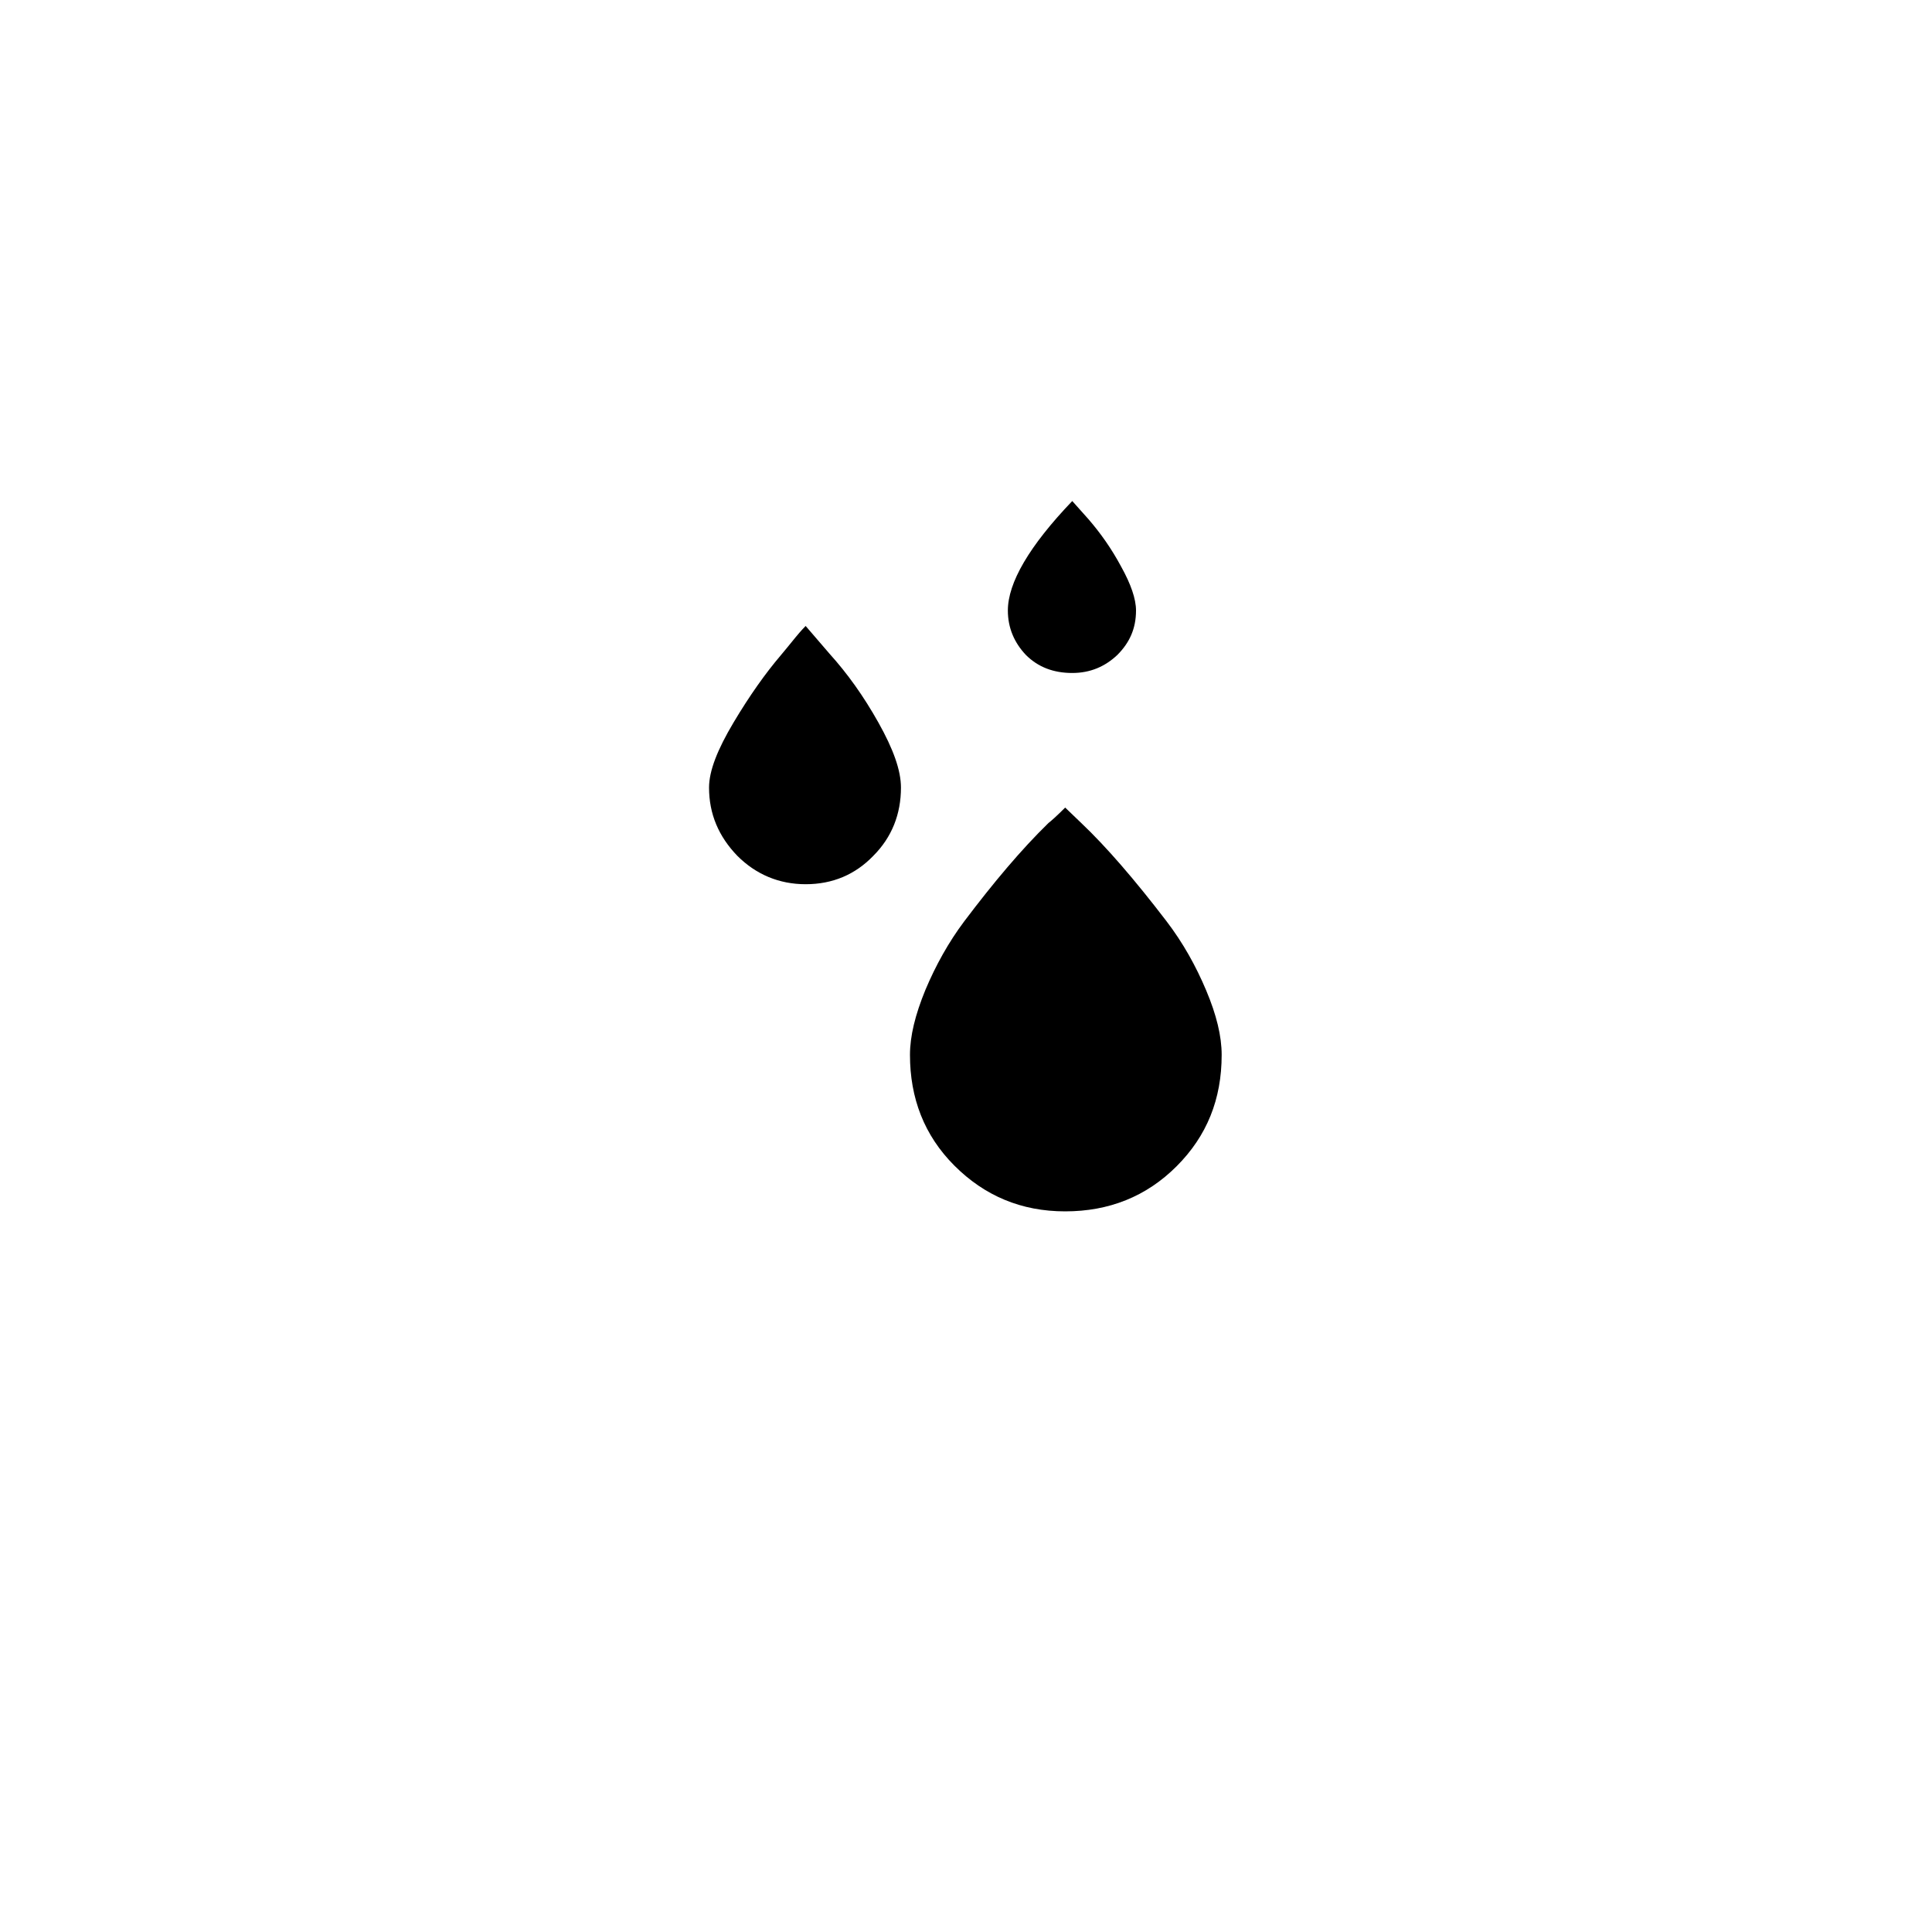
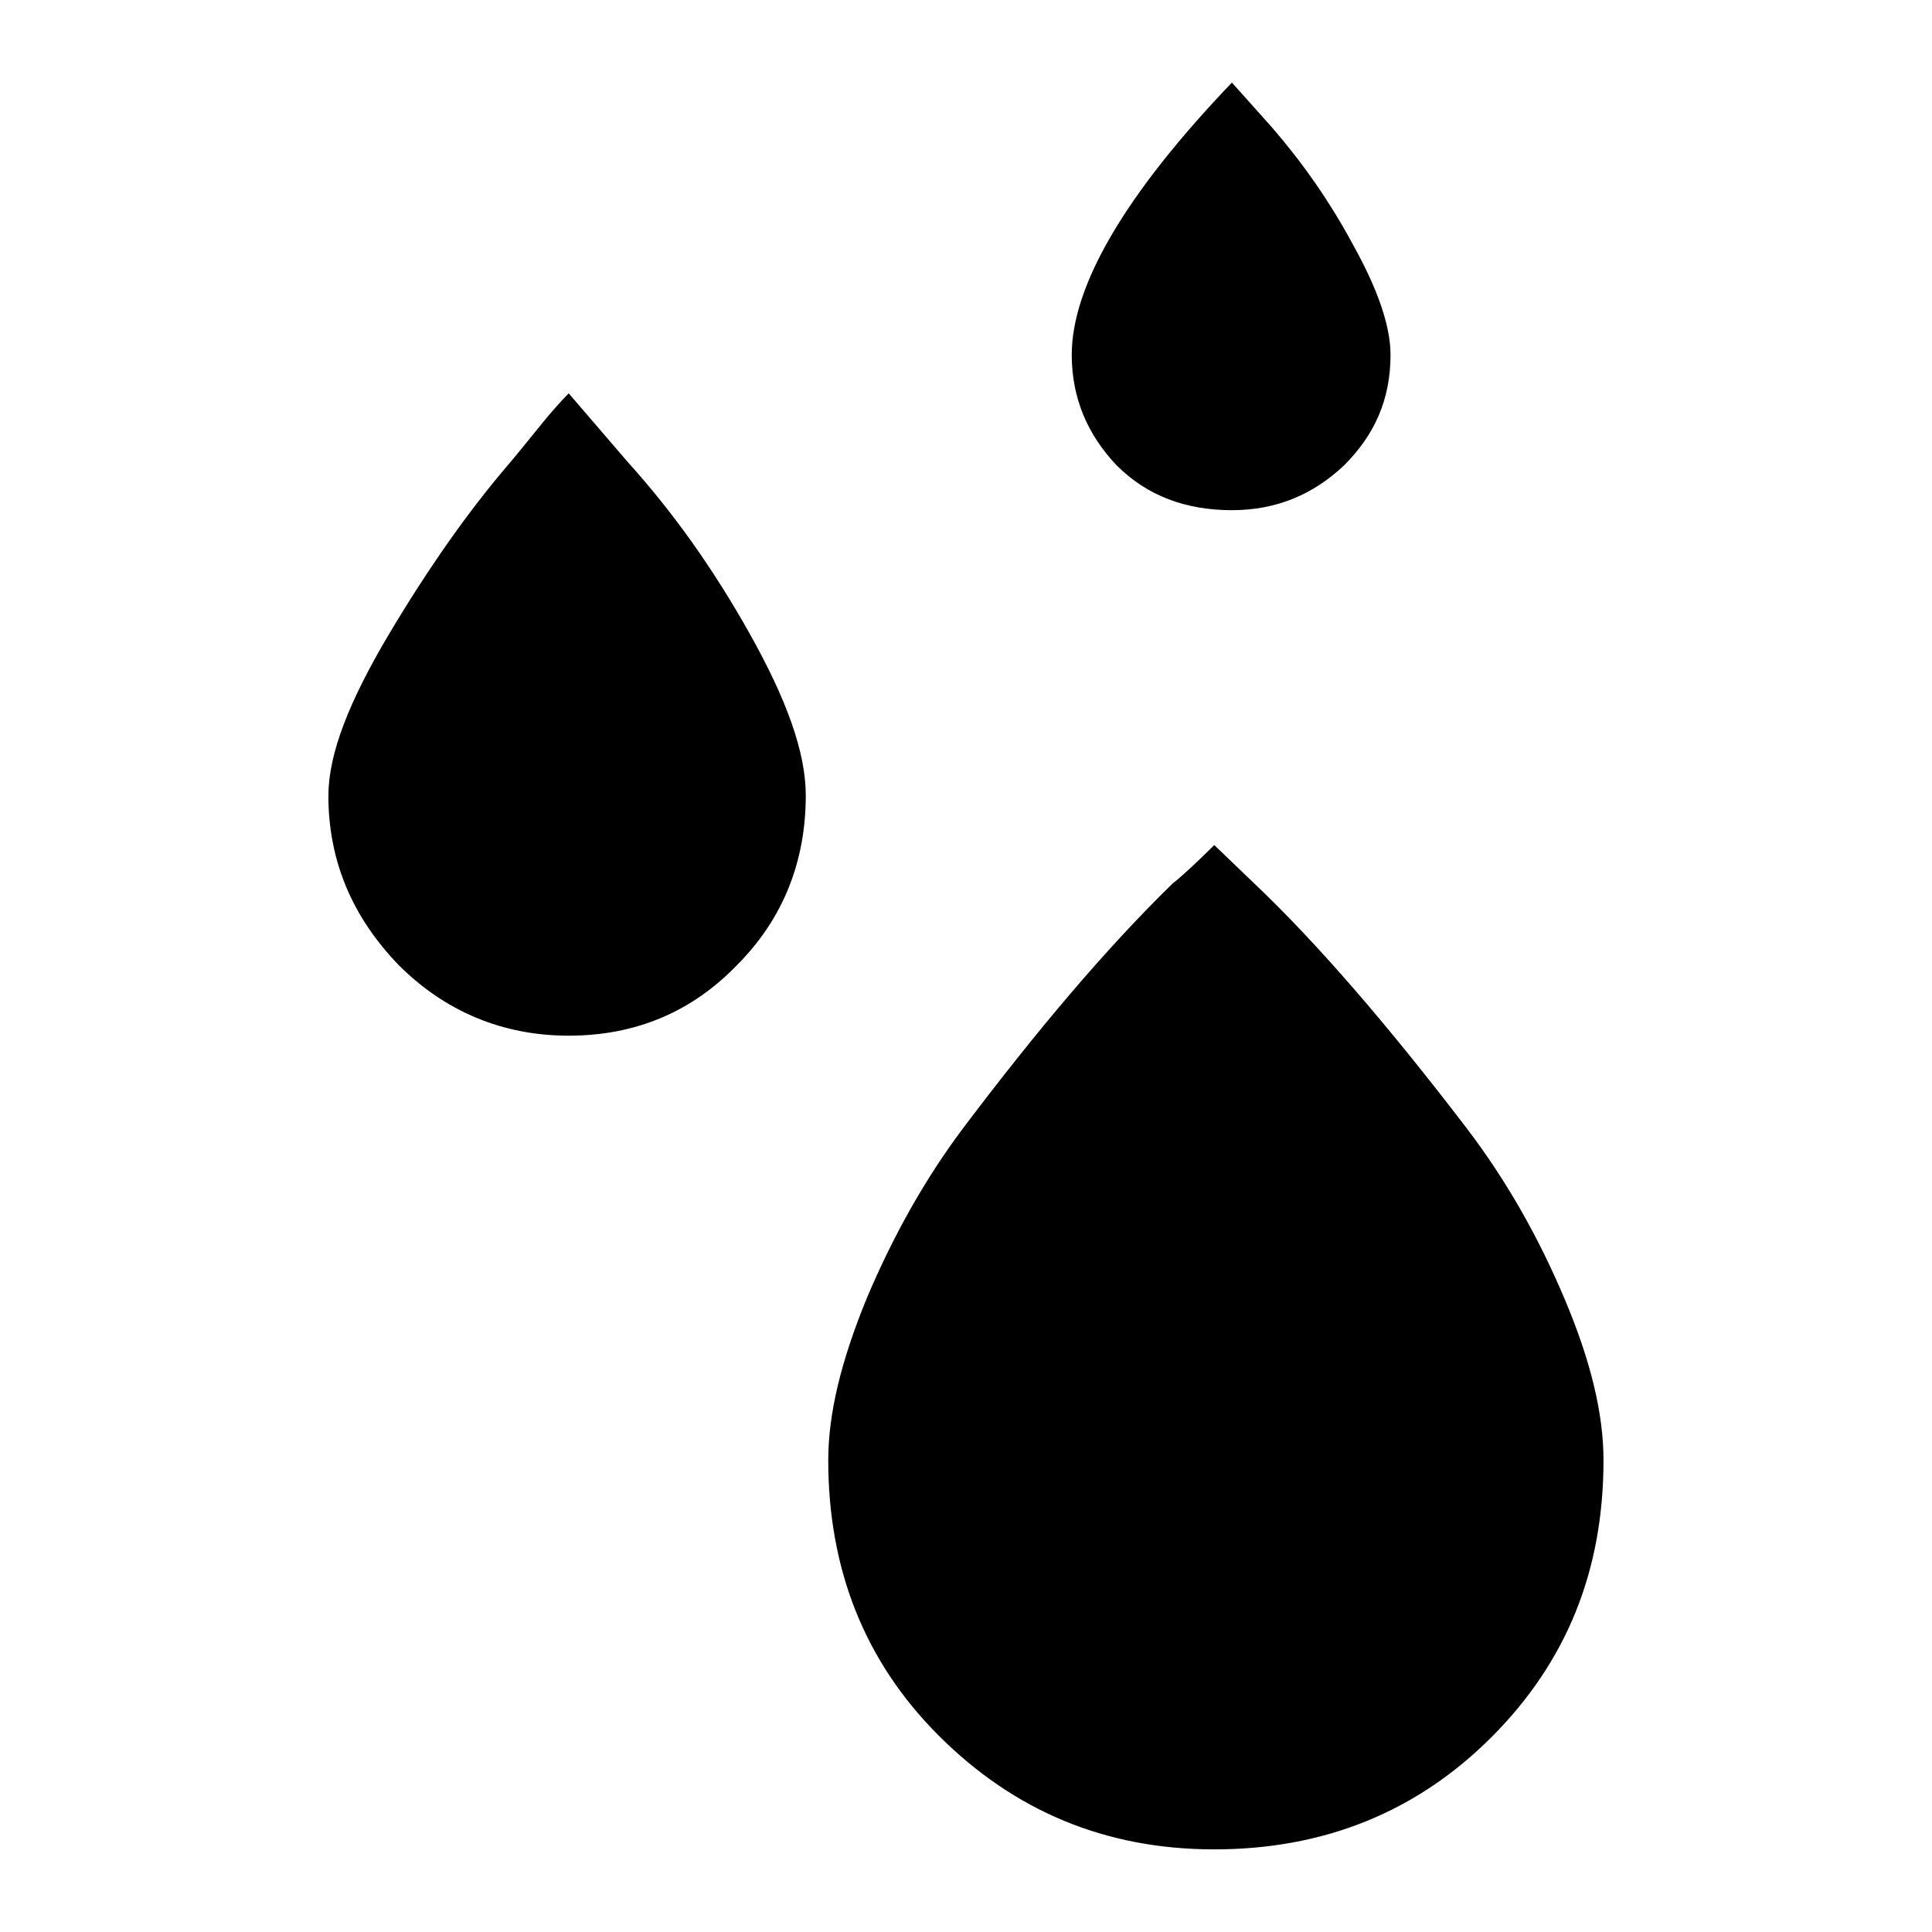
<svg xmlns="http://www.w3.org/2000/svg" version="1.1" id="Layer_1" x="0px" y="0px" viewBox="0 0 30 30" style="enable-background:new 0 0 30 30;" xml:space="preserve">
-   <path d="M11.01,12.23c0-0.26,0.13-0.59,0.38-1.01c0.25-0.42,0.5-0.77,0.73-1.04c0.06-0.07,0.14-0.17,0.23-0.28s0.15-0.17,0.16-0.18  l0.37,0.43c0.28,0.31,0.53,0.66,0.76,1.07c0.23,0.41,0.35,0.74,0.35,1.01c0,0.41-0.14,0.77-0.43,1.06  c-0.28,0.29-0.63,0.44-1.05,0.44c-0.41,0-0.77-0.15-1.06-0.44C11.16,12.99,11.01,12.64,11.01,12.23z M14.13,16.38  c0-0.29,0.08-0.62,0.24-1.01c0.16-0.38,0.36-0.74,0.6-1.06c0.46-0.61,0.89-1.12,1.31-1.53c0.04-0.03,0.13-0.11,0.26-0.24l0.25,0.24  c0.39,0.37,0.83,0.88,1.32,1.52c0.26,0.34,0.46,0.7,0.62,1.08s0.24,0.71,0.24,1c0,0.69-0.23,1.26-0.7,1.73  c-0.47,0.47-1.05,0.7-1.73,0.7c-0.68,0-1.25-0.24-1.72-0.71S14.13,17.05,14.13,16.38z M15.65,9.48c0-0.43,0.33-1,1-1.7l0.25,0.28  c0.19,0.22,0.36,0.46,0.51,0.74c0.15,0.27,0.23,0.5,0.23,0.68c0,0.28-0.1,0.5-0.29,0.69c-0.19,0.18-0.42,0.28-0.7,0.28  c-0.29,0-0.53-0.09-0.72-0.28C15.75,9.98,15.65,9.75,15.65,9.48z" />
+   <defs id="defs1" />
+   <path d="m 5.1,12.351 c 0,-0.647 0.323,-1.468 0.945,-2.512 C 6.667,8.794 7.289,7.923 7.861,7.252 8.011,7.078 8.21,6.829 8.433,6.555 8.657,6.282 8.806,6.133 8.831,6.108 l 0.92,1.07 c 0.696,0.771 1.318,1.642 1.89,2.661 0.572,1.02 0.871,1.841 0.871,2.512 0,1.02 -0.348,1.915 -1.07,2.637 -0.696,0.721 -1.567,1.094 -2.612,1.094 -1.02,0 -1.915,-0.373 -2.637,-1.094 -0.721,-0.746 -1.094,-1.617 -1.094,-2.637 z m 7.761,10.323 c 0,-0.721 0.199,-1.542 0.597,-2.512 0.398,-0.945 0.895,-1.841 1.492,-2.637 1.144,-1.517 2.214,-2.786 3.258,-3.806 0.099,-0.075 0.323,-0.274 0.647,-0.597 l 0.622,0.597 c 0.97,0.92 2.065,2.189 3.283,3.781 0.647,0.846 1.144,1.741 1.542,2.686 0.398,0.945 0.597,1.766 0.597,2.487 0,1.716 -0.572,3.134 -1.741,4.303 -1.169,1.169 -2.612,1.741 -4.303,1.741 -1.691,0 -3.109,-0.597 -4.278,-1.766 C 13.408,25.783 12.861,24.34 12.861,22.674 Z M 16.642,5.511 c 0,-1.07 0.821,-2.487 2.487,-4.229 l 0.622,0.696 c 0.473,0.547 0.895,1.144 1.269,1.841 0.373,0.672 0.572,1.244 0.572,1.691 0,0.696 -0.249,1.244 -0.721,1.716 -0.473,0.448 -1.045,0.696 -1.741,0.696 -0.721,0 -1.318,-0.224 -1.791,-0.696 C 16.89,6.754 16.642,6.182 16.642,5.511 Z" id="path1" style="stroke-width:2.487" />
</svg>
